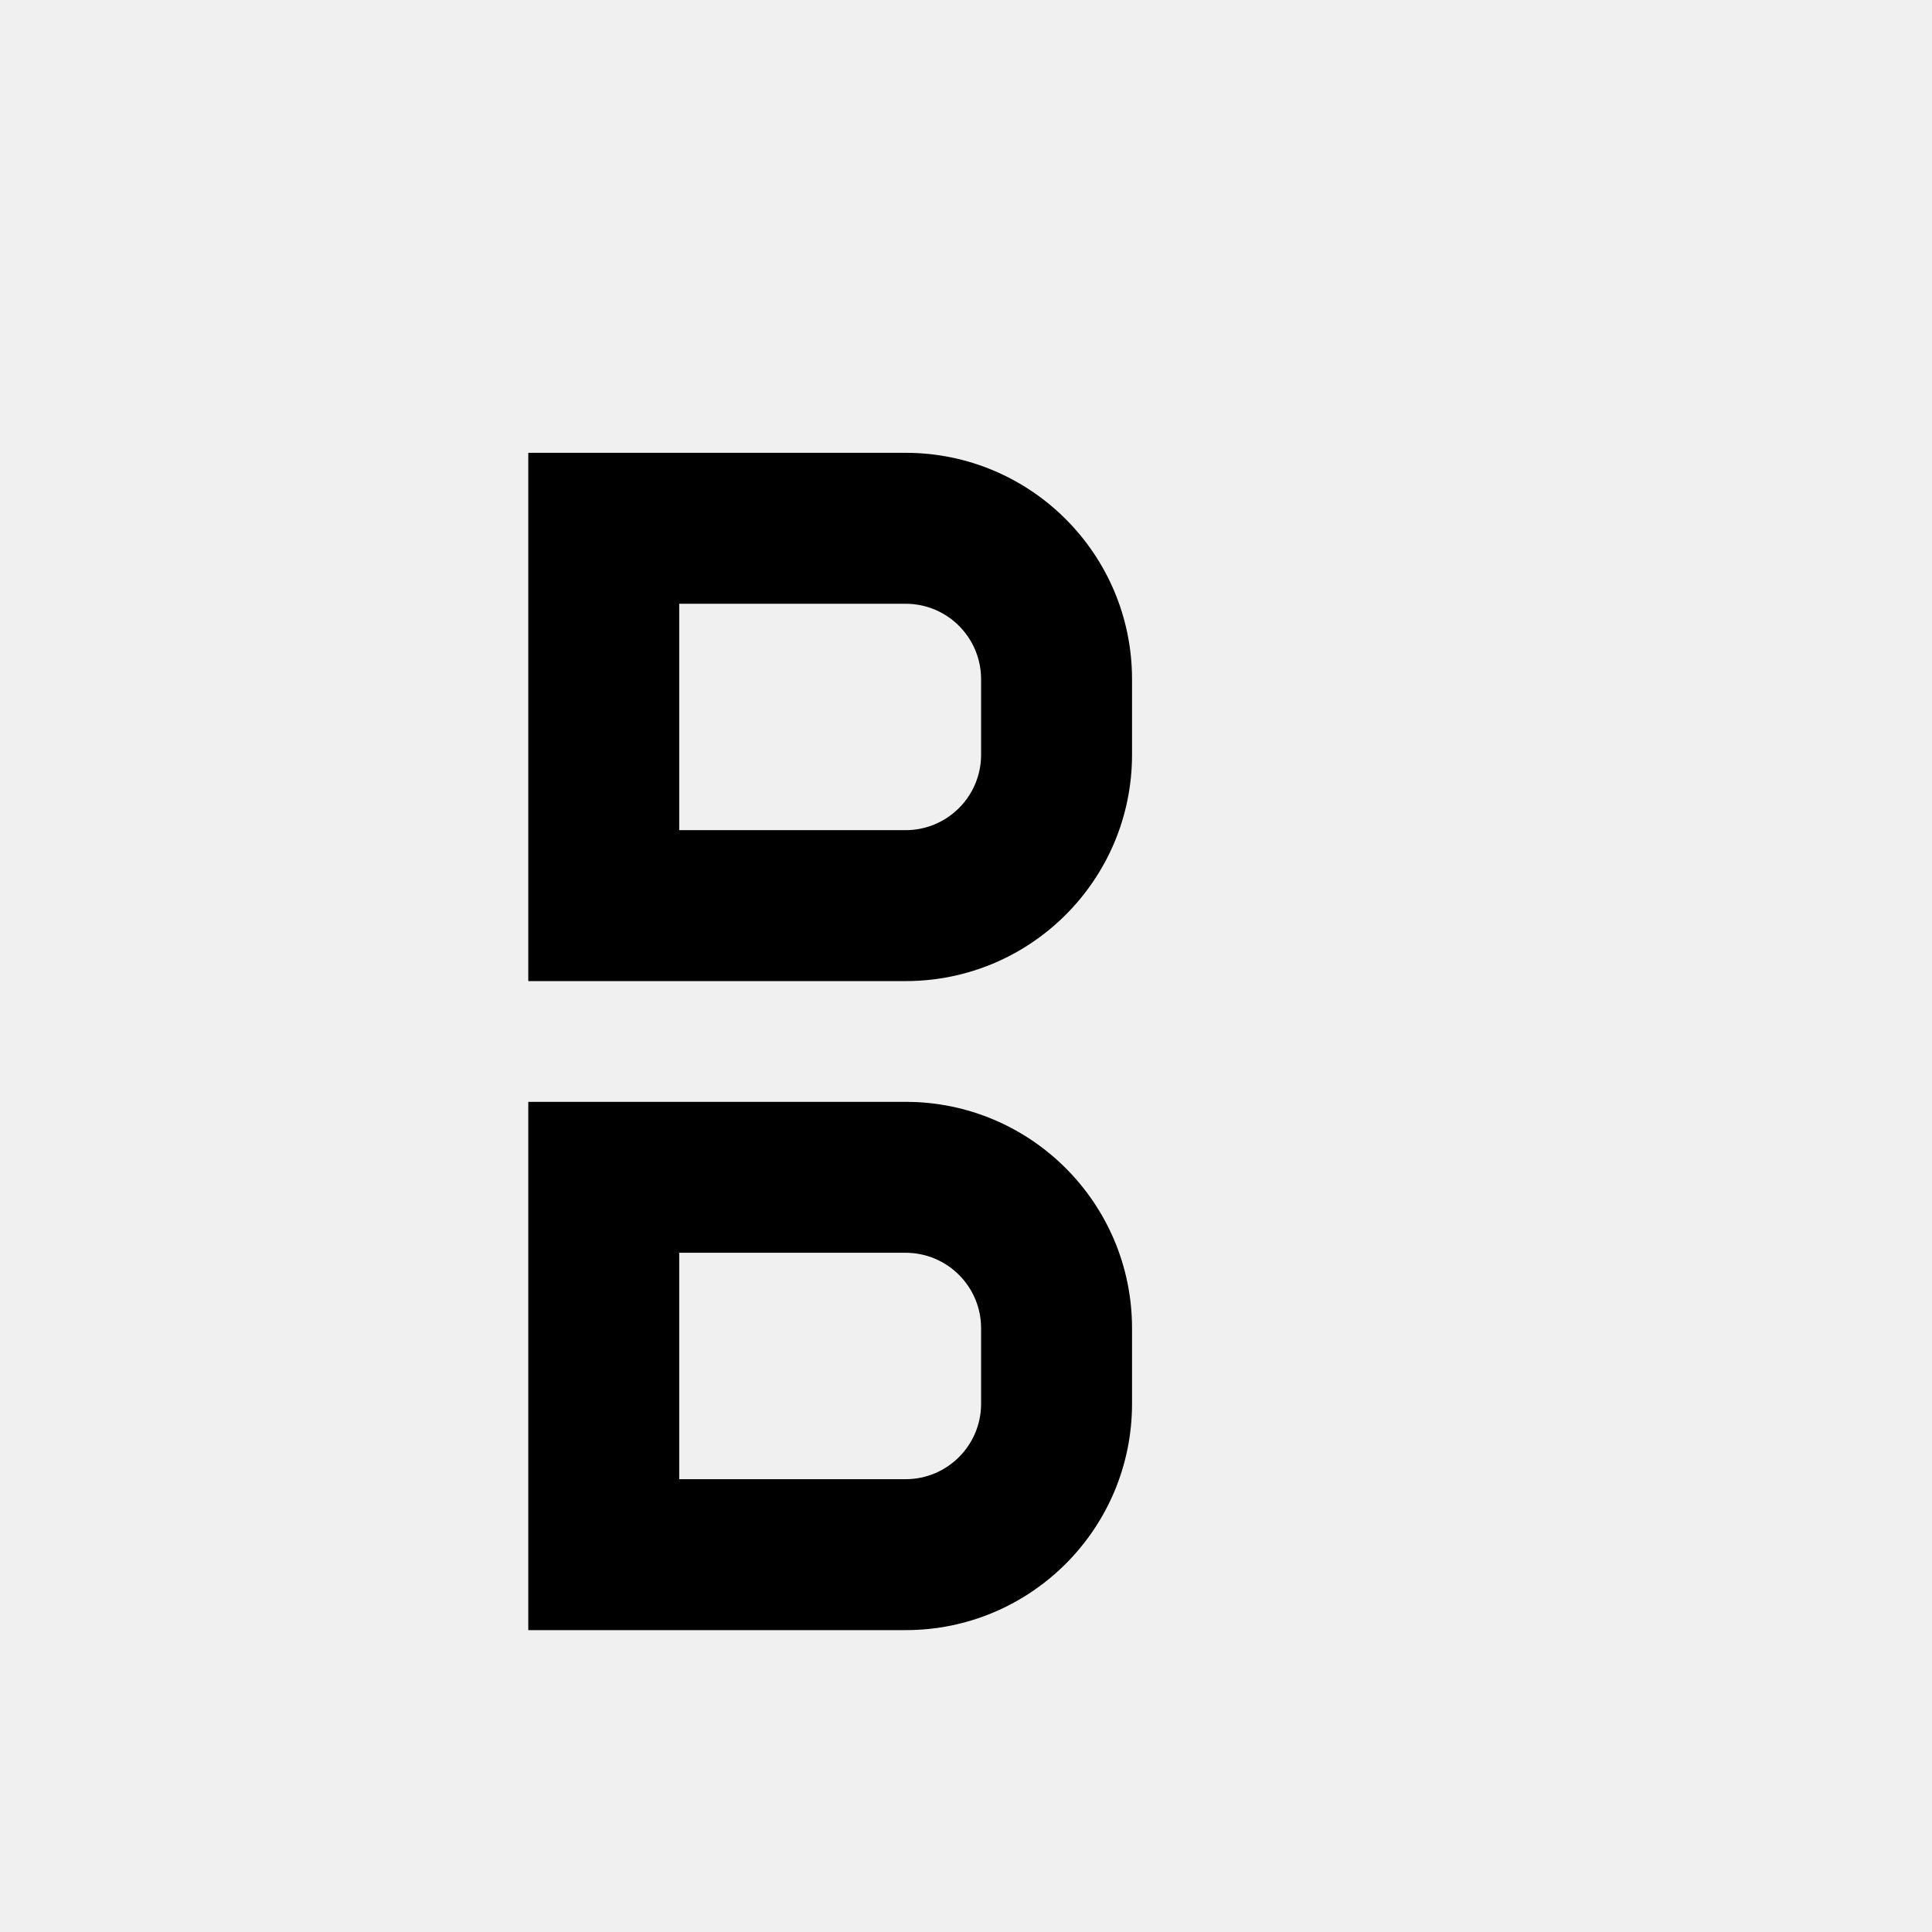
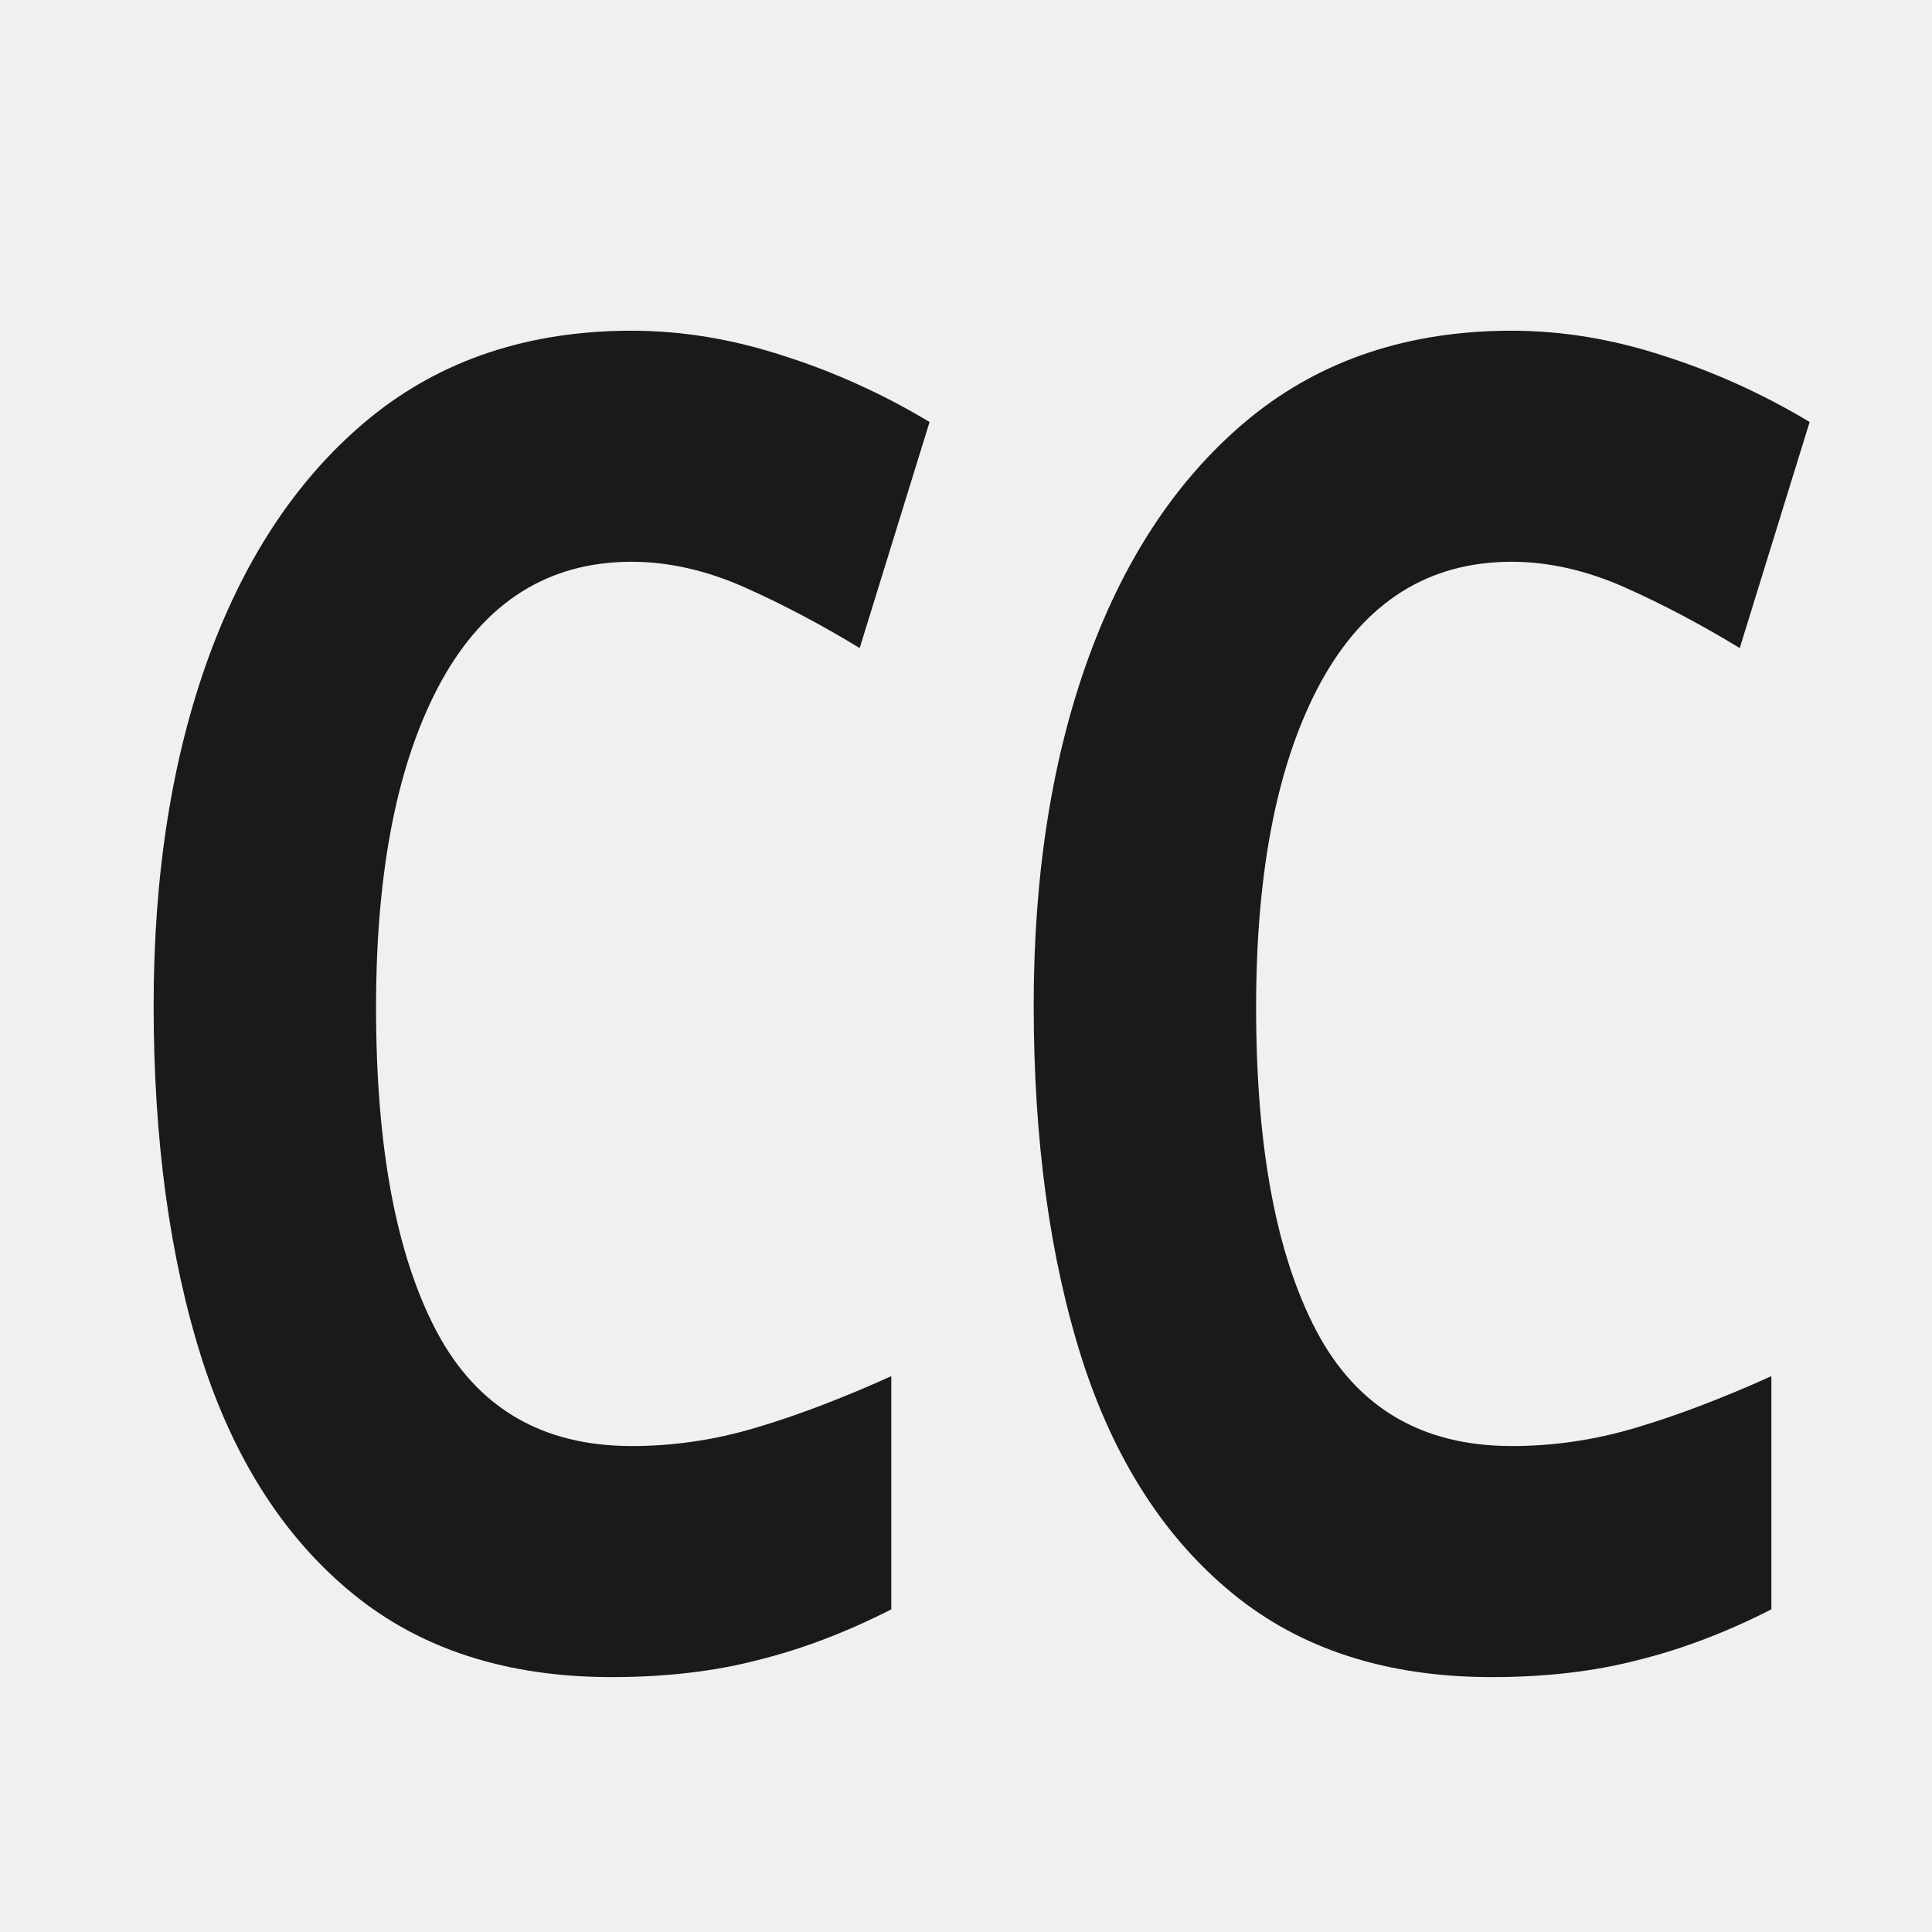
- <svg xmlns="http://www.w3.org/2000/svg" fill="none" viewBox="0 0 128 128">
-   <path d="M35 30h25c8.284 0 15 6.716 15 15v5c0 8.284-6.716 15-15 15H35V30zm10 10v15h15c2.761 0 5-2.239 5-5v-5c0-2.761-2.239-5-5-5H45z" />
-   <path d="M35 73h25c8.284 0 15 6.716 15 15v5c0 8.284-6.716 15-15 15H35V73zm10 10v15h15c2.761 0 5-2.239 5-5v-5c0-2.761-2.239-5-5-5H45z" />
-   <style>
-         path { fill: #000; }
-         @media (prefers-color-scheme: dark) {
-             path { fill: #FFF; }
-         }
-     </style>
+ <svg xmlns="http://www.w3.org/2000/svg" width="48mm" height="48mm" viewBox="0 0 48 48">
+   <text xml:space="preserve" x="2" y="36.34" style="font-style:normal;font-variant:normal;font-weight:700;font-stretch:normal;font-size:40.185px;font-family:&quot;FiraCode Nerd Font&quot;;-inkscape-font-specification:&quot;FiraCode Nerd Font Bold&quot;;text-align:start;writing-mode:lr-tb;direction:ltr;text-anchor:start;fill:#1a1a1a;stroke-width:.858" transform="scale(.8819 1.13392)">
+     <tspan x="2" y="36.34" style="font-style:normal;font-variant:normal;font-weight:700;font-stretch:normal;font-size:40.185px;font-family:&quot;FiraCode Nerd Font&quot;;-inkscape-font-specification:&quot;FiraCode Nerd Font Bold&quot;;fill:#1a1a1a;stroke-width:.858">CC</tspan>
+   </text>
</svg>
